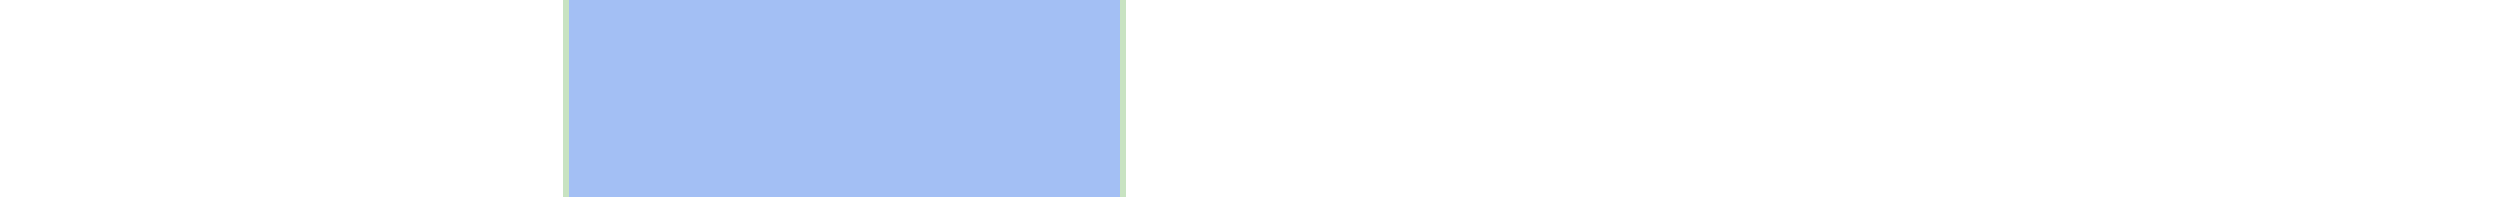
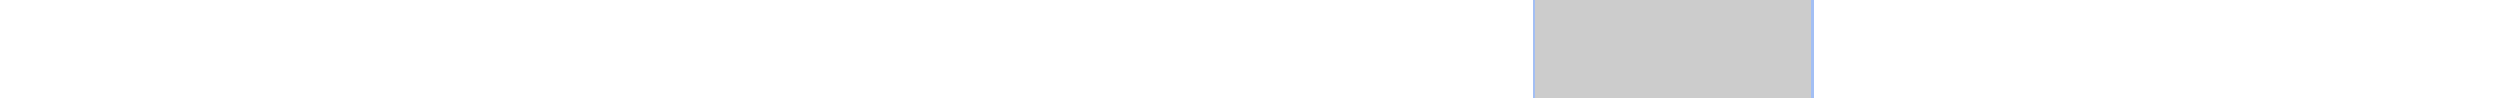
- <svg xmlns="http://www.w3.org/2000/svg" viewBox="0 0 444 35" shape-rendering="crispEdges">
-   <rect y="0" x="100" width="100" height="35" fill="#a3bff4" />
-   <rect y="0" x="100" width="1" height="35" fill="#c8e3c2" />
-   <rect y="0" x="199" width="1" height="35" fill="#c8e3c2" />
+ <svg xmlns="http://www.w3.org/2000/svg" viewBox="0 0 889 35" shape-rendering="crispEdges">
+   <rect y="0" x="545" width="100" height="35" fill="#cccccc" />
+   <rect y="0" x="545" width="1" height="35" fill="#eecccc" />
+   <rect y="0" x="644" width="1" height="35" fill="#eecccc" />
+   <rect y="0" x="545" width="1" height="35" fill="#a3bff4" />
+   <rect y="0" x="644" width="1" height="35" fill="#a3bff4" />
</svg>
